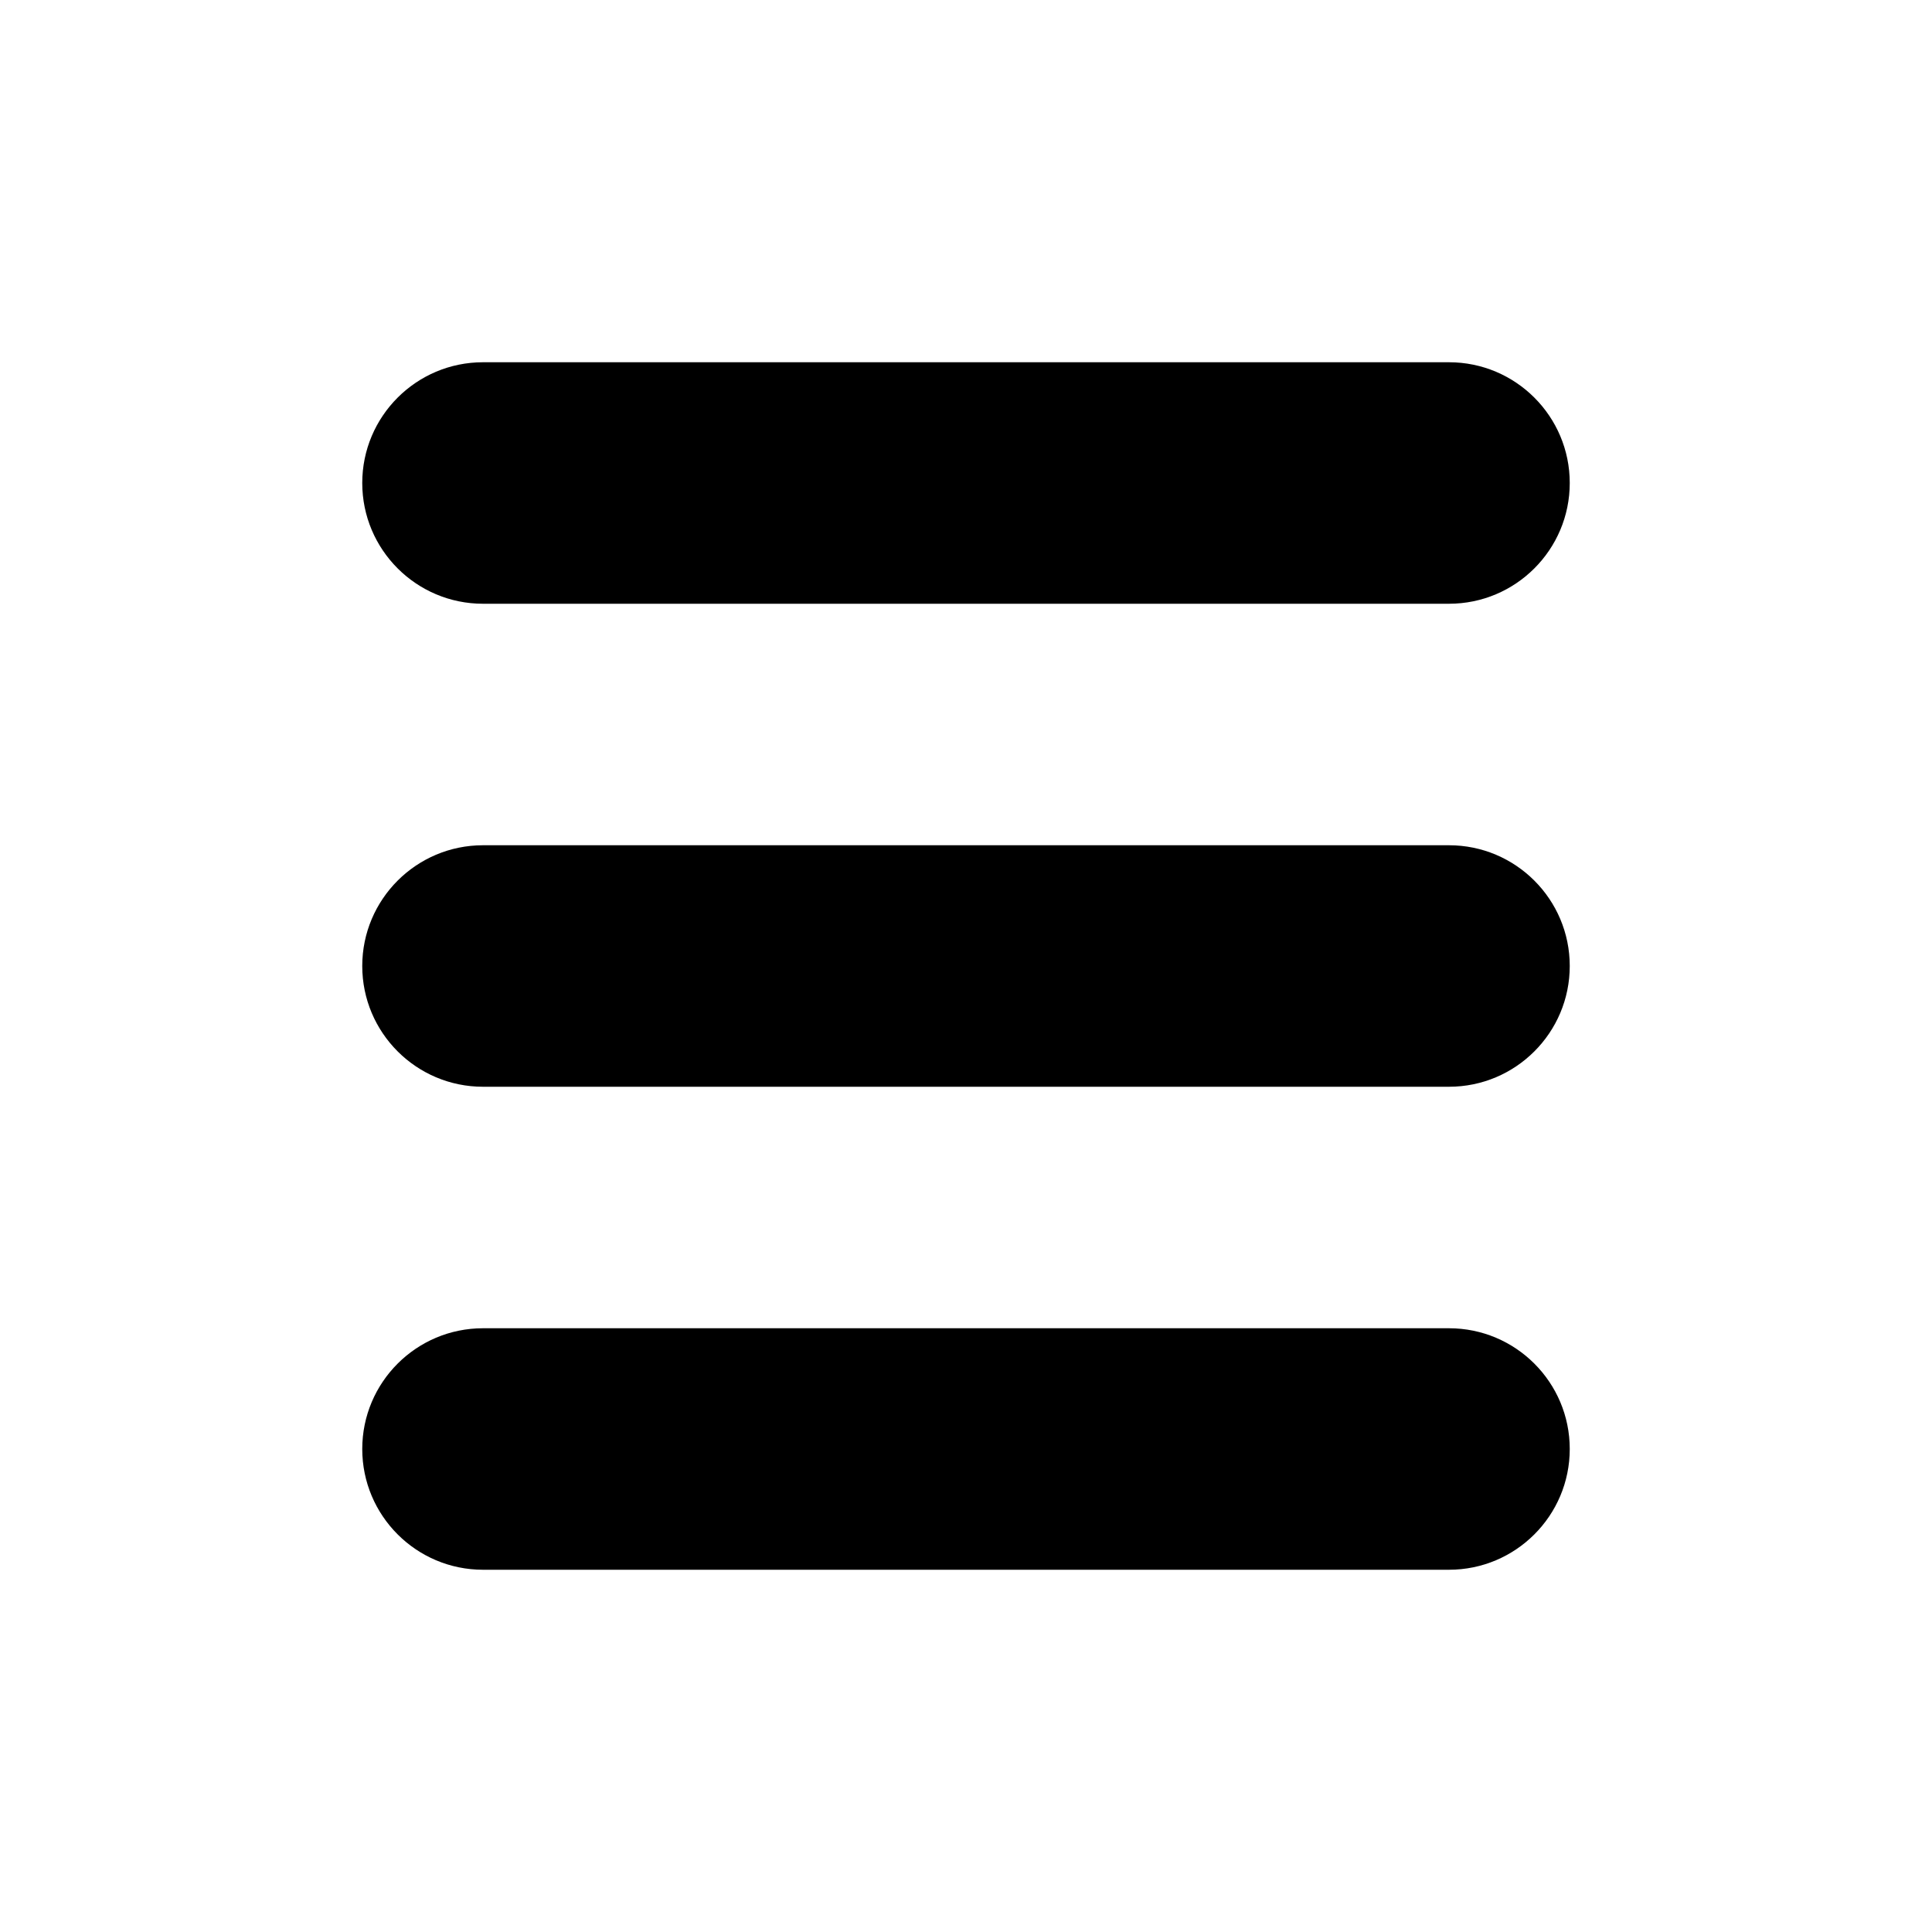
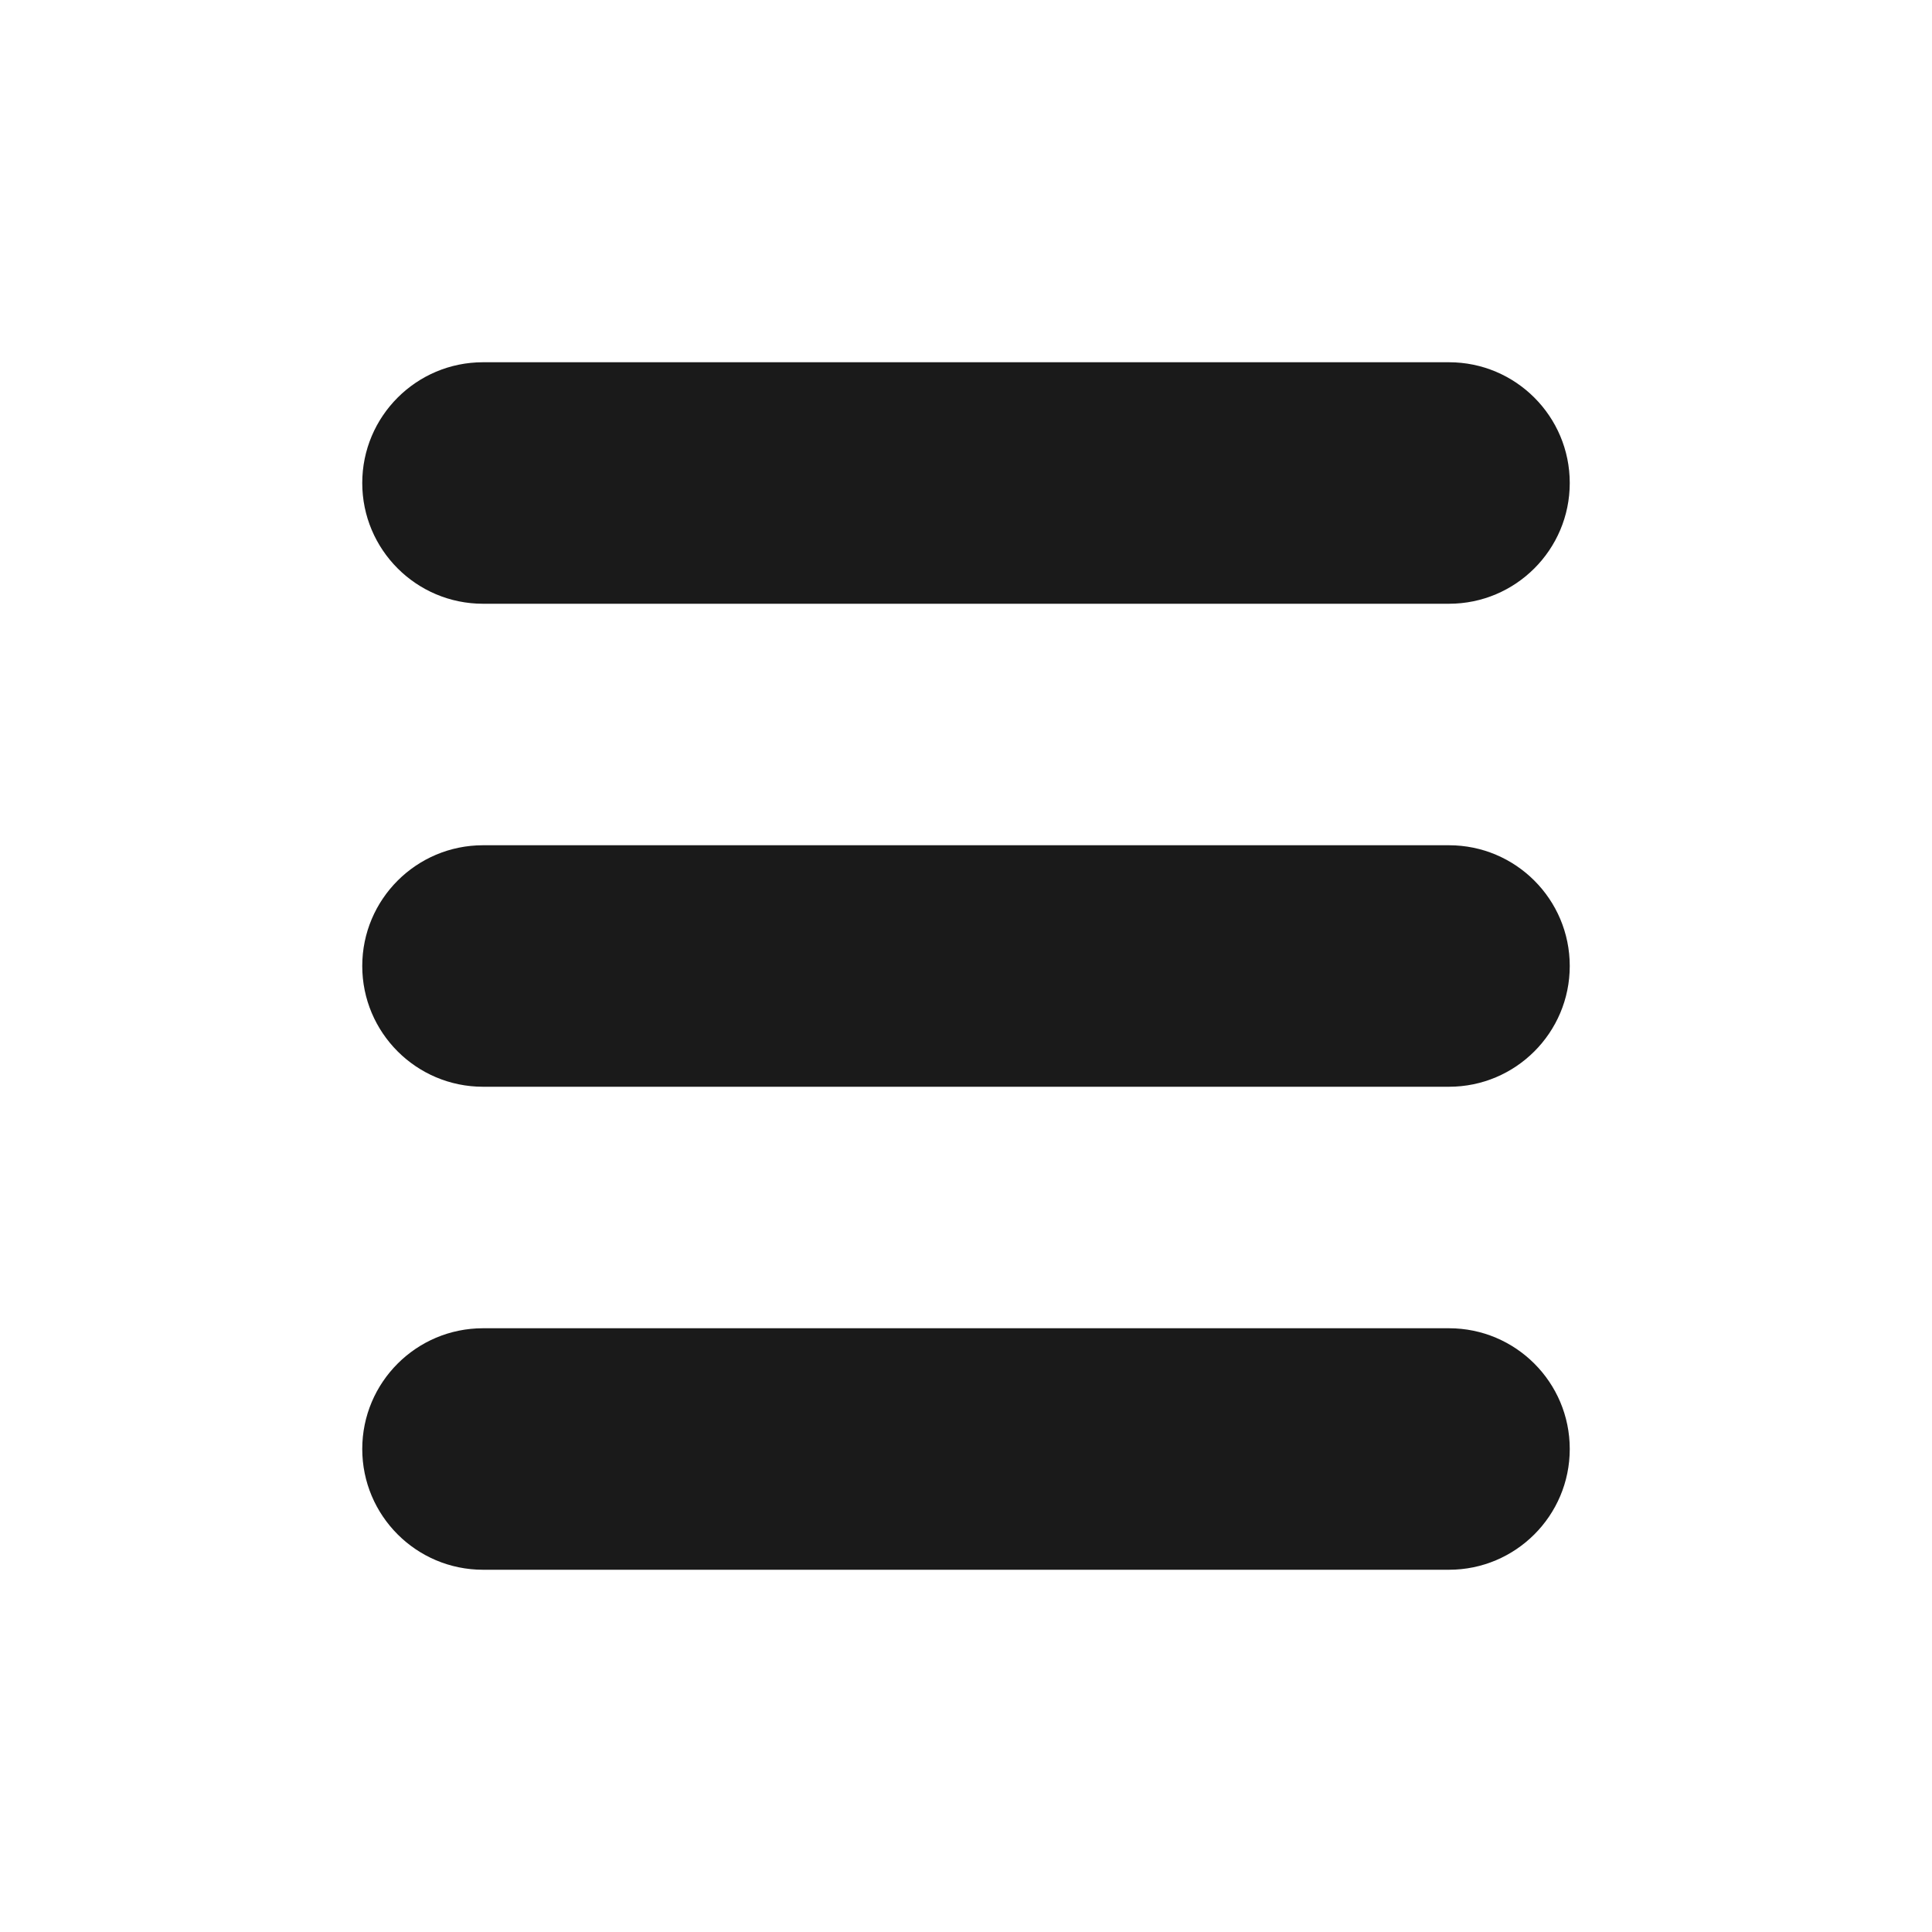
- <svg xmlns="http://www.w3.org/2000/svg" enable-background="new 0 0 32 32" id="Glyph" version="1.1" viewBox="0 0 32 32" xml:space="preserve">
+ <svg xmlns="http://www.w3.org/2000/svg" fill="#1a1a1a" enable-background="new 0 0 32 32" id="Glyph" version="1.1" viewBox="0 0 32 32" xml:space="preserve">
  <path d="M26,16c0,1.104-0.896,2-2,2H8c-1.104,0-2-0.896-2-2s0.896-2,2-2h16C25.104,14,26,14.896,26,16z" id="XMLID_314_" />
  <path d="M26,8c0,1.104-0.896,2-2,2H8c-1.104,0-2-0.896-2-2s0.896-2,2-2h16C25.104,6,26,6.896,26,8z" id="XMLID_315_" />
  <path d="M26,24c0,1.104-0.896,2-2,2H8c-1.104,0-2-0.896-2-2s0.896-2,2-2h16C25.104,22,26,22.896,26,24z" id="XMLID_316_" />
</svg>
